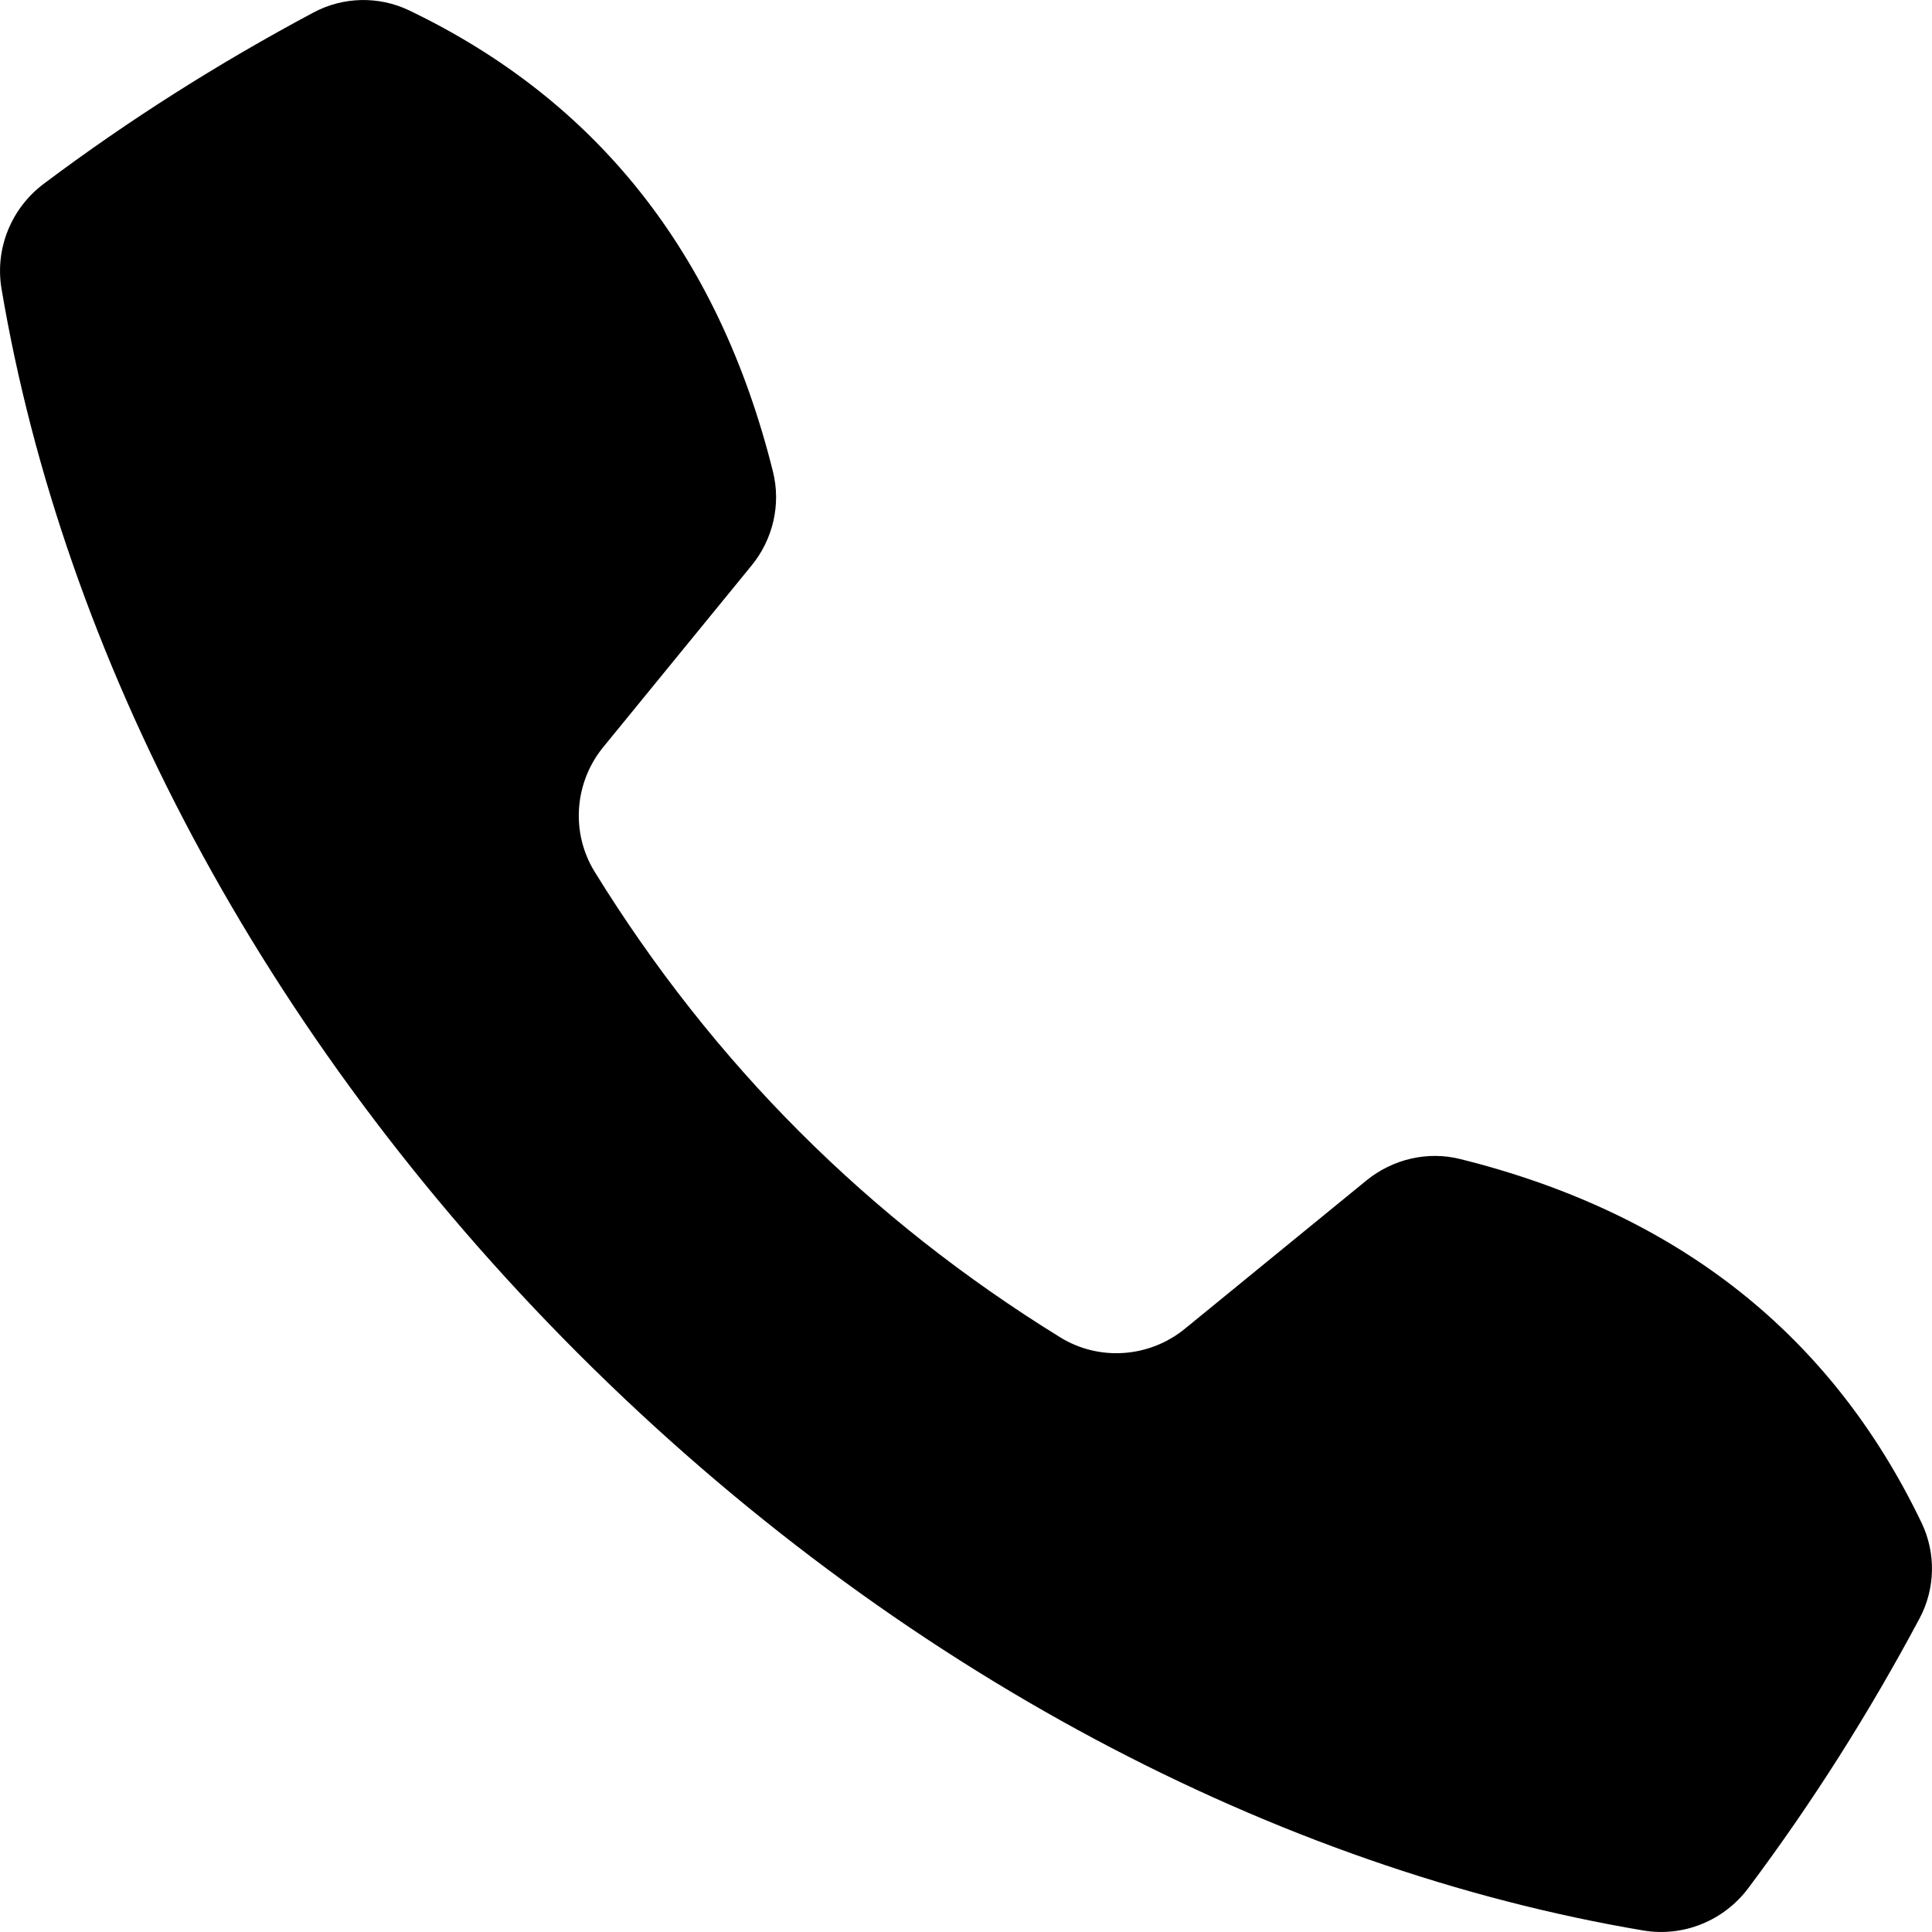
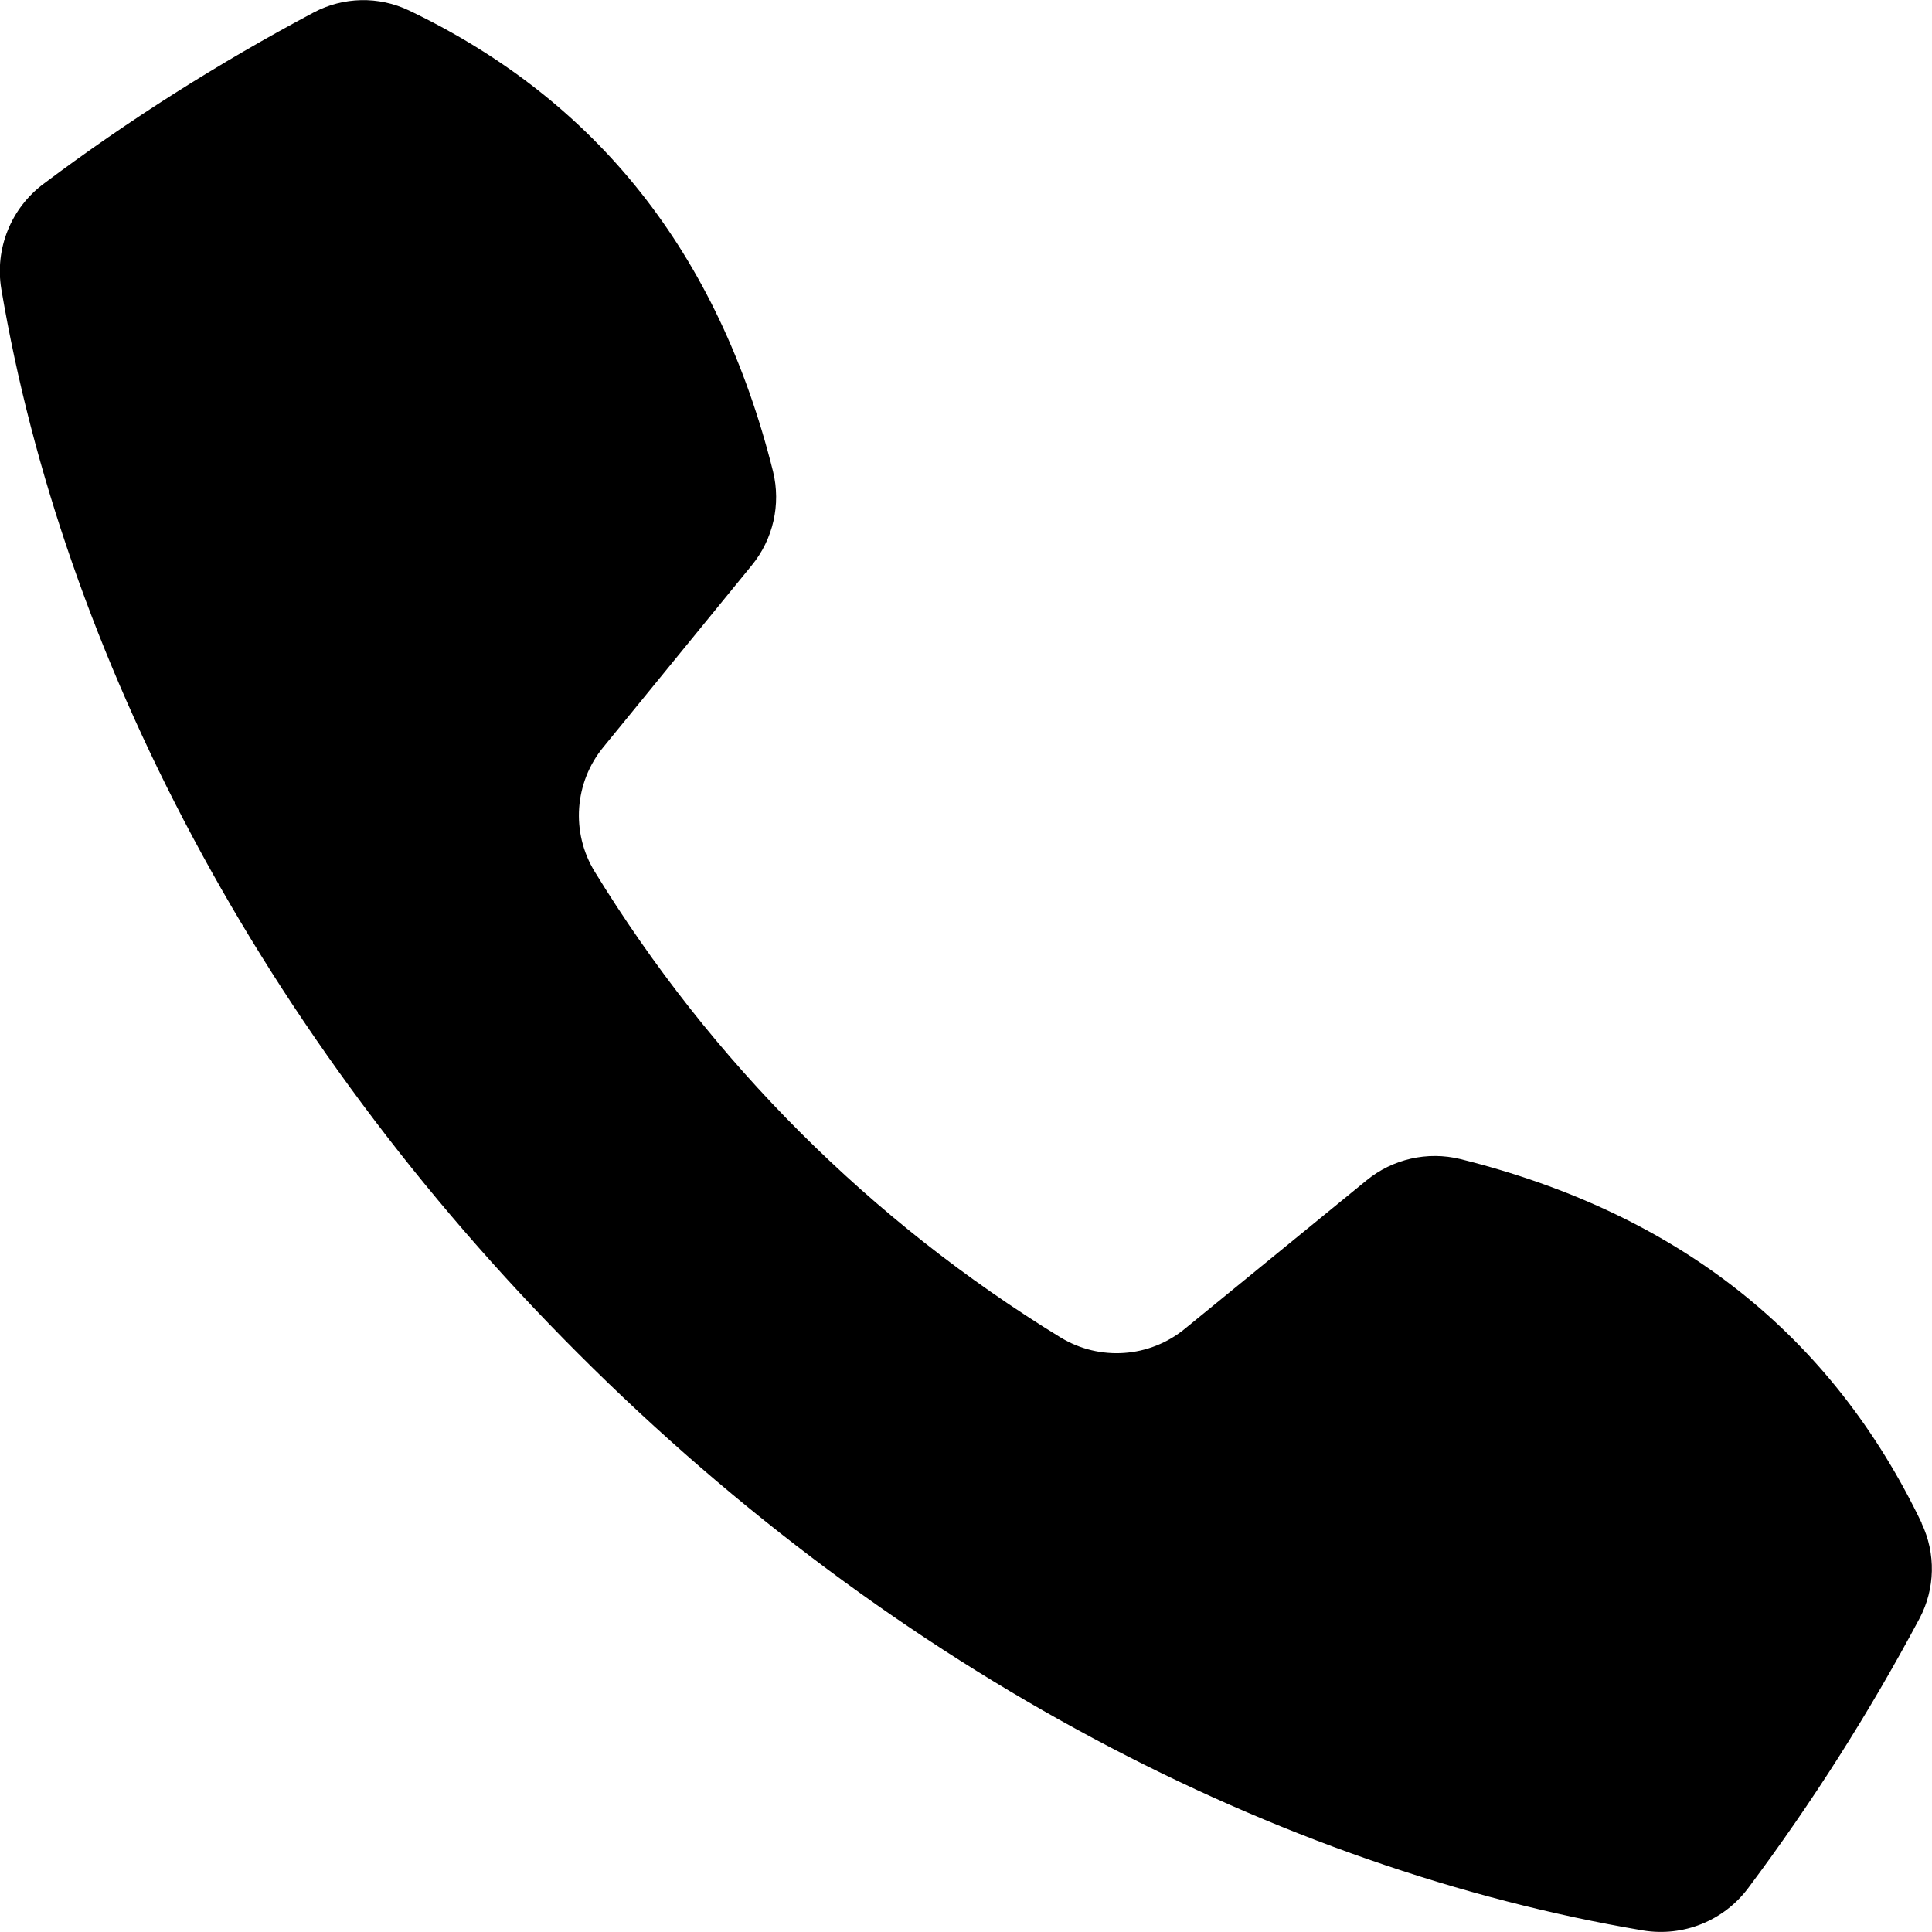
- <svg xmlns="http://www.w3.org/2000/svg" width="15" height="15" viewBox="0 0 15 15" fill="none">
-   <path d="M14.92 11.825C14.223 10.371 13.036 9.422 11.338 8.999C11.084 8.935 10.813 8.999 10.609 9.165L9.2 10.316C8.925 10.541 8.536 10.57 8.233 10.384C6.742 9.464 5.536 8.258 4.616 6.767C4.43 6.464 4.459 6.075 4.684 5.8L5.835 4.391C6.002 4.187 6.065 3.916 6.001 3.661C5.578 1.964 4.629 0.777 3.175 0.08C2.94 -0.032 2.664 -0.026 2.434 0.097C1.703 0.487 1.003 0.929 0.341 1.426C0.087 1.616 -0.041 1.931 0.012 2.243C0.488 5.065 2.013 8.032 4.49 10.51C6.968 12.987 9.935 14.512 12.757 14.988C13.069 15.041 13.384 14.913 13.574 14.659C14.071 13.996 14.513 13.297 14.903 12.566C15.026 12.336 15.032 12.06 14.92 11.825Z" fill="black" />
+ <svg xmlns="http://www.w3.org/2000/svg" width="15" height="15" fill="none">
+   <path d="M14.92 11.825c-.697-1.454-1.884-2.403-3.582-2.826a.836.836 0 0 0-.729.166L9.2 10.316a.836.836 0 0 1-.966.068 10.947 10.947 0 0 1-3.617-3.617.836.836 0 0 1 .068-.967l1.151-1.41a.836.836 0 0 0 .166-.729C5.578 1.964 4.63.777 3.175.081a.823.823 0 0 0-.74.016C1.702.487 1.002.929.34 1.426a.846.846 0 0 0-.33.817c.477 2.822 2.002 5.79 4.48 8.267 2.477 2.477 5.444 4.002 8.266 4.478a.846.846 0 0 0 .817-.329 16.24 16.24 0 0 0 1.33-2.093.823.823 0 0 0 .016-.74Z" fill="#000" />
</svg>
